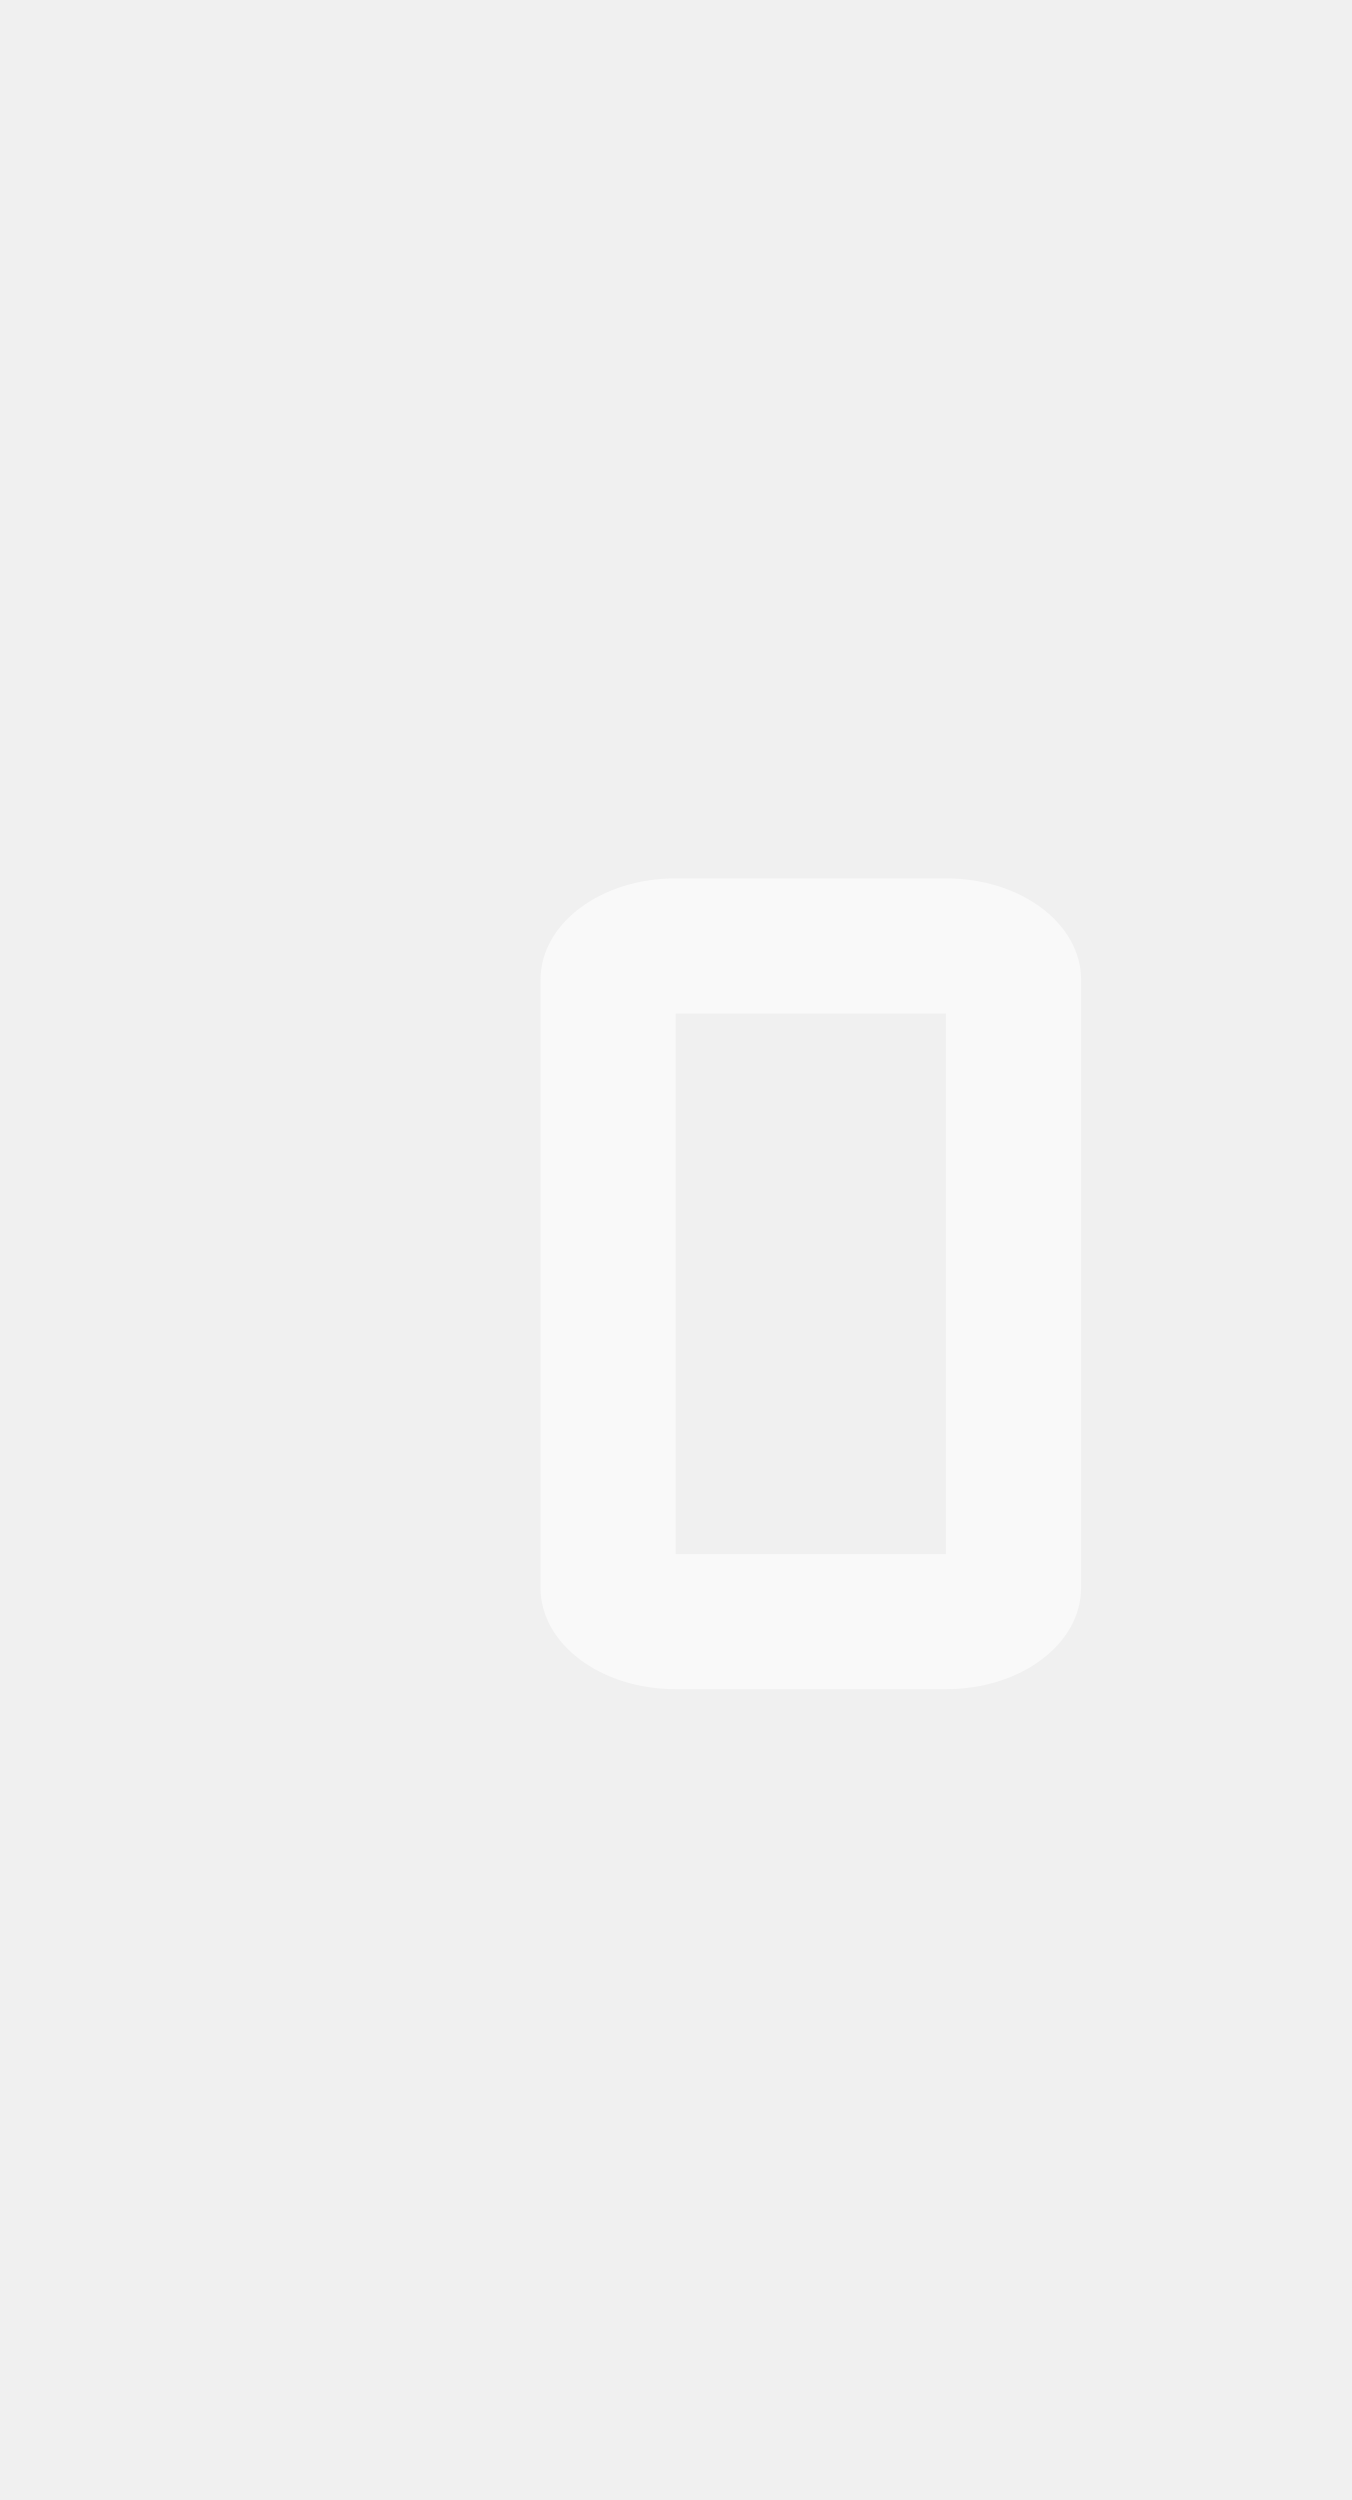
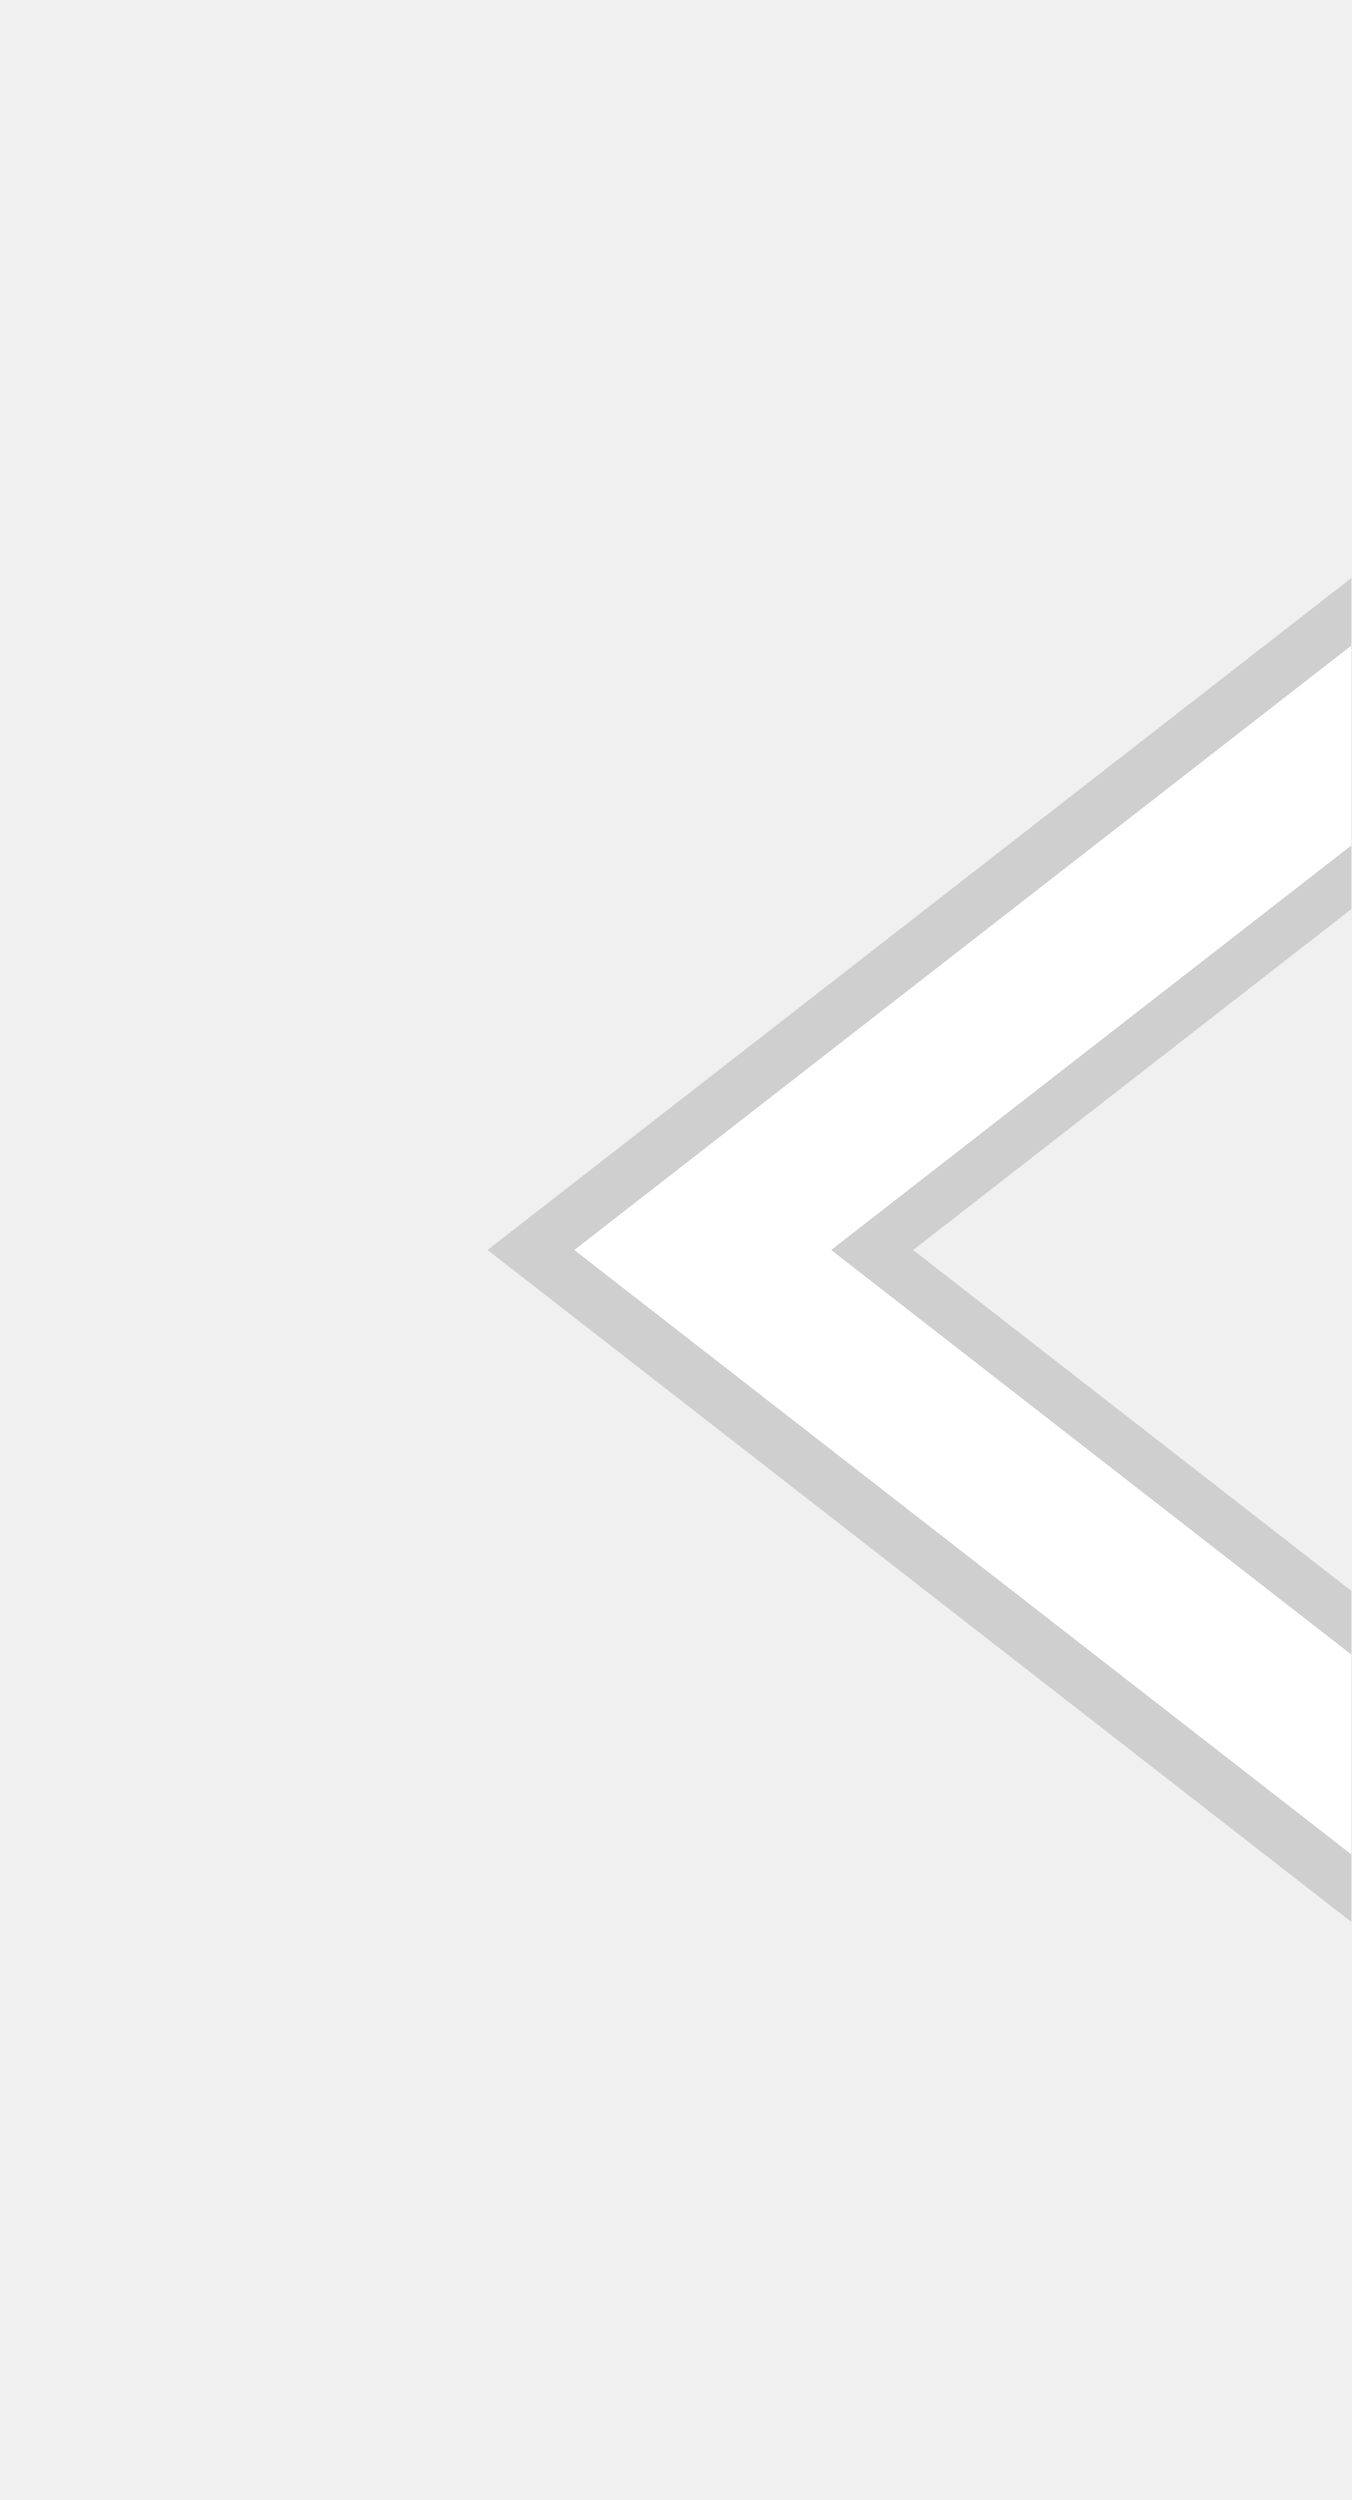
- <svg xmlns="http://www.w3.org/2000/svg" width="20" height="37">
-   <defs>
-     <clipPath>
-       <rect y="1015.36" x="20" height="37" width="20" opacity="0.12" fill="#ff00ff" color="#000000" />
-     </clipPath>
-     <clipPath>
-       <rect y="1033.36" x="20" height="19" width="10" opacity="0.12" fill="#ff00ff" color="#000000" />
+ <svg xmlns="http://www.w3.org/2000/svg" width="20" height="37" id="svg2" version="1.1">
+   <defs id="defs4">
+     <clipPath clipPathUnits="userSpaceOnUse" id="clipPath4219">
+       <rect y="1015.362" x="20" height="37" width="20" id="rect4221" style="opacity:0.12;color:#000000;fill:#ff00ff;fill-opacity:1;fill-rule:nonzero;stroke:none;stroke-width:1;marker:none;visibility:visible;display:inline;overflow:visible;enable-background:accumulate" />
    </clipPath>
  </defs>
-   <g transform="translate(0,-1015.362)">
-     <path d="m 10,1028.362 c -1.108,0 -2,0.669 -2,1.5 l 0,9 c 0,0.831 0.892,1.5 2,1.5 l 4,0 c 1.108,0 2,-0.669 2,-1.5 l 0,-9 c 0,-0.831 -0.892,-1.5 -2,-1.5 l -4,0 z m 0,2 4,0 0,8 -4,0 0,-8 z" fill="#f9f9f9" />
+   <g id="layer1" transform="translate(0,-1015.362)">
+     <path style="opacity:0.14;fill:#000000;stroke:none" d="M 20 8.555 L 7.215 18.5 L 20 28.445 L 20 23.545 L 13.514 18.5 L 20 13.455 L 20 8.555 z " transform="translate(0,1015.362)" id="path5730" />
+     <path style="fill:#ffffff;stroke:none" d="m 20,1024.917 0,2.957 -7.699,5.988 7.699,5.988 0,2.957 L 8.5,1033.862 20,1024.917 Z" id="path4079" />
  </g>
</svg>
